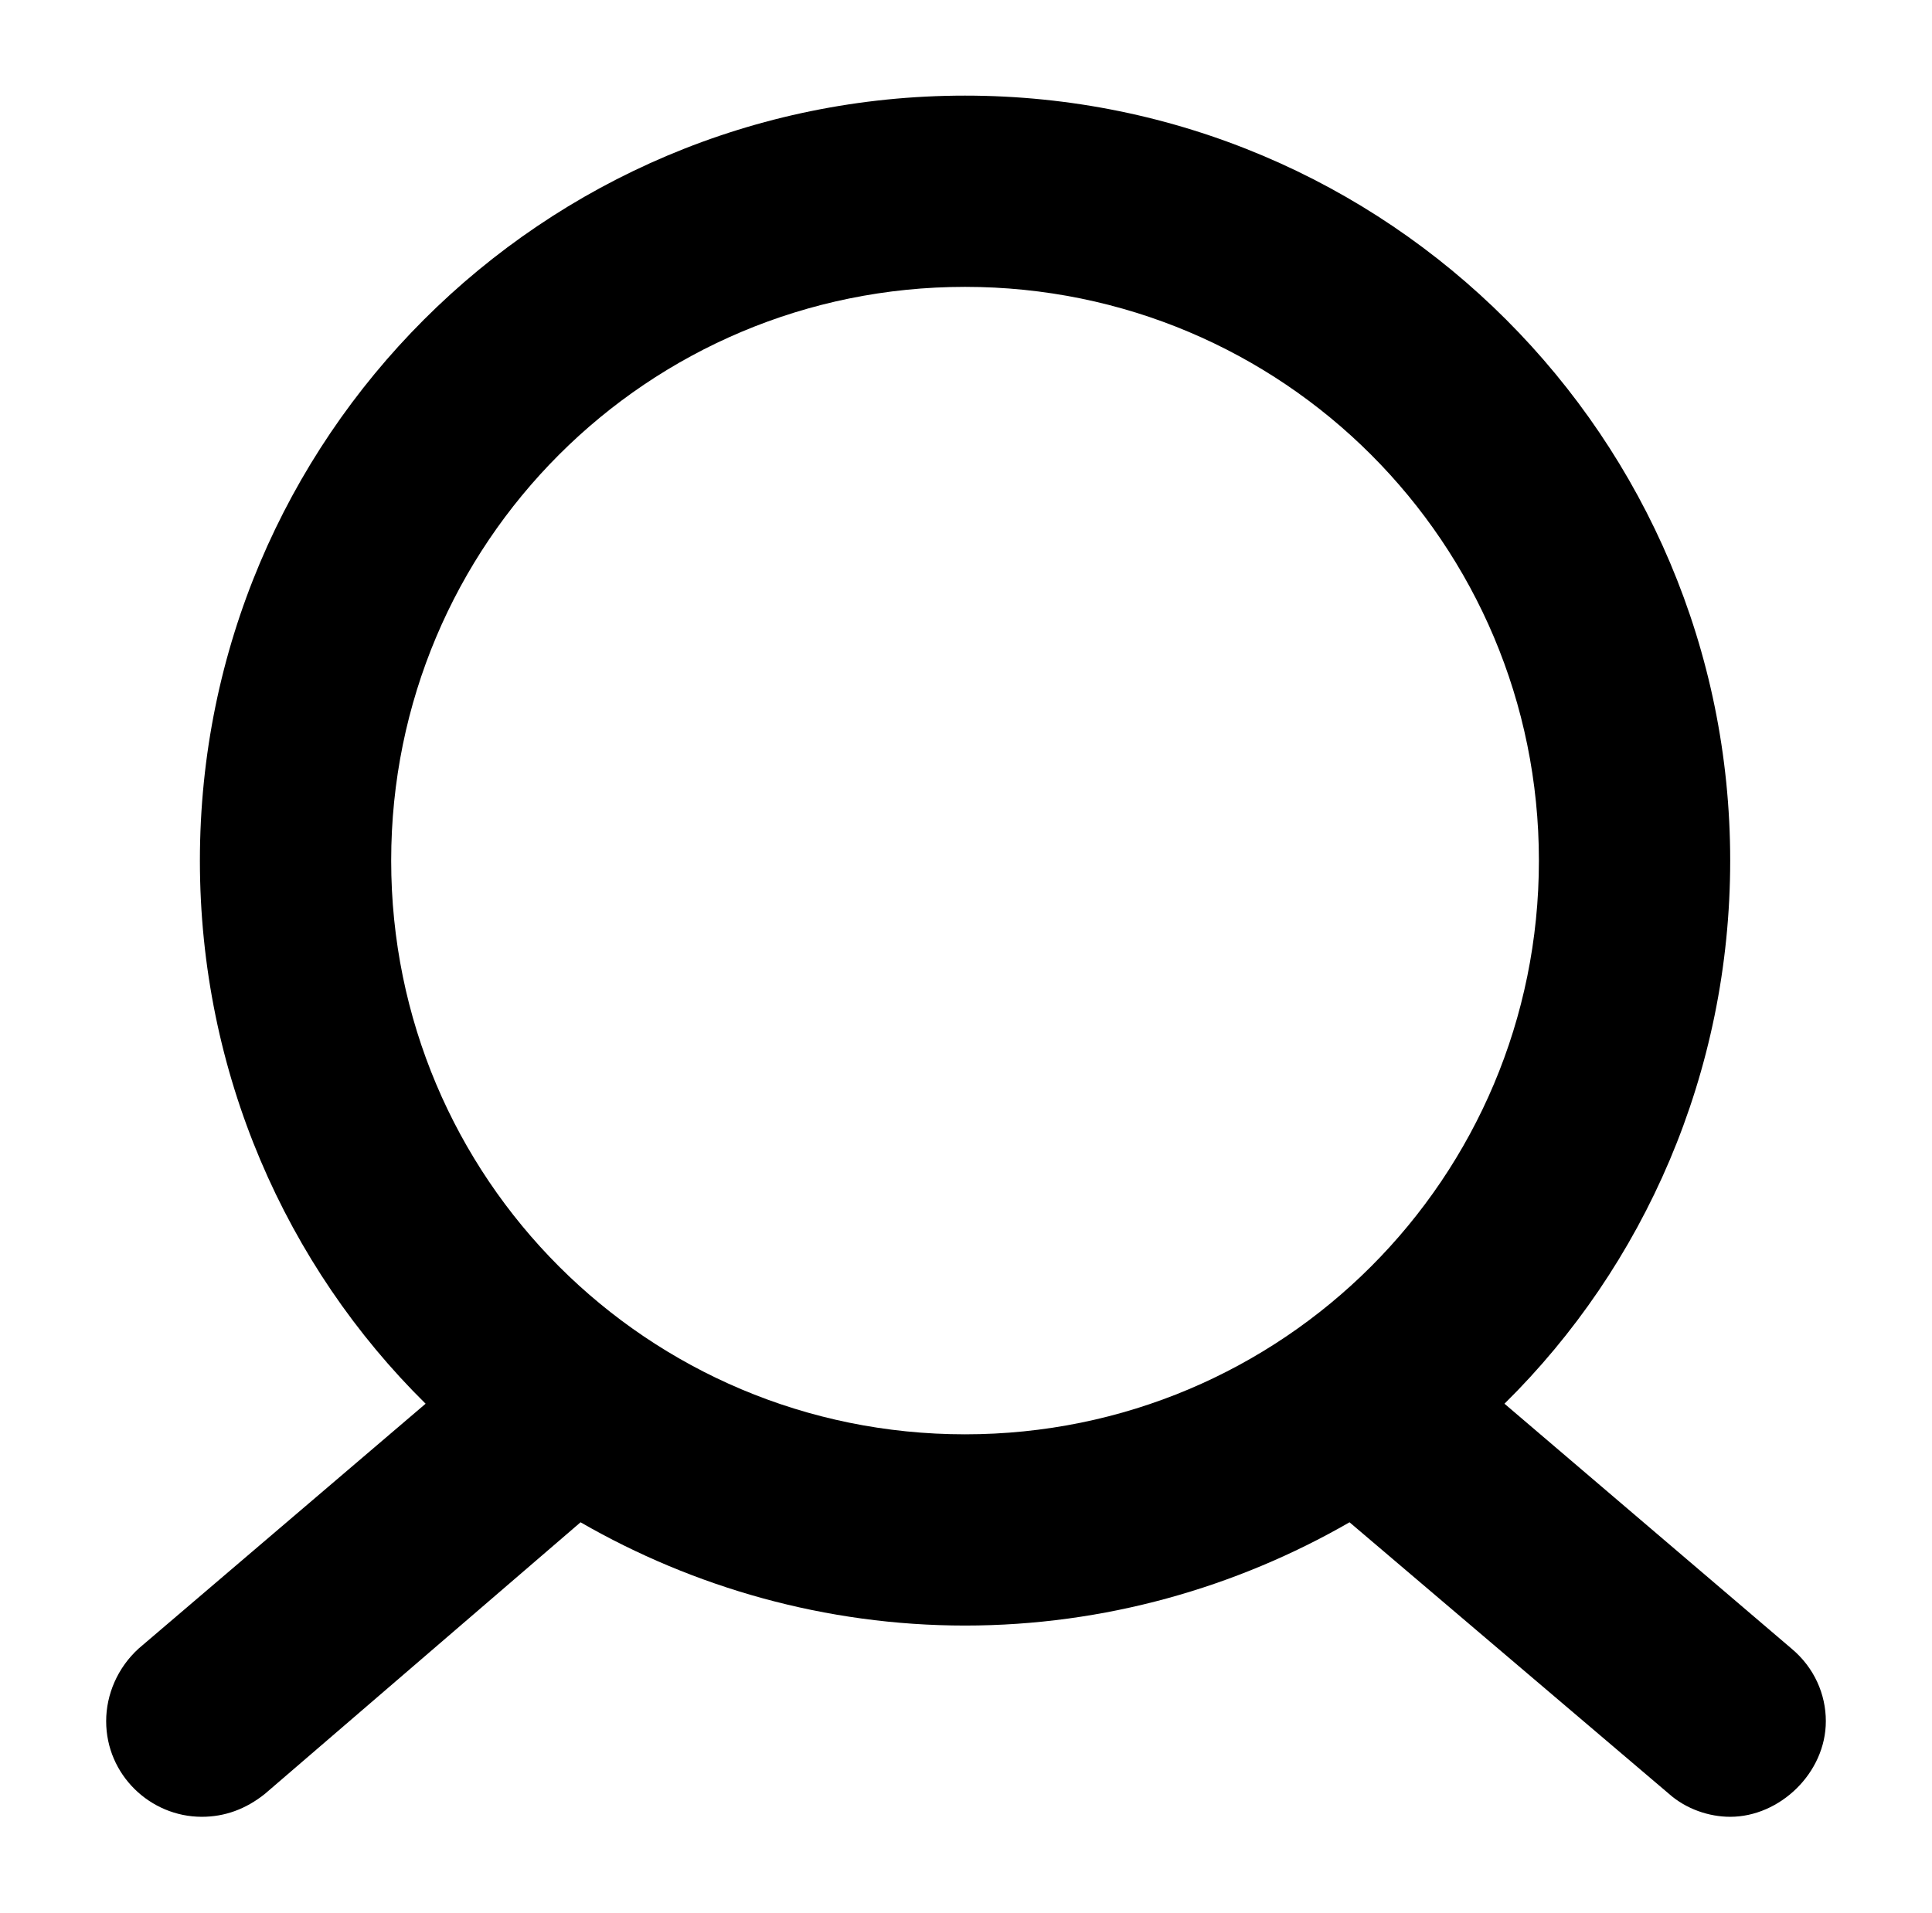
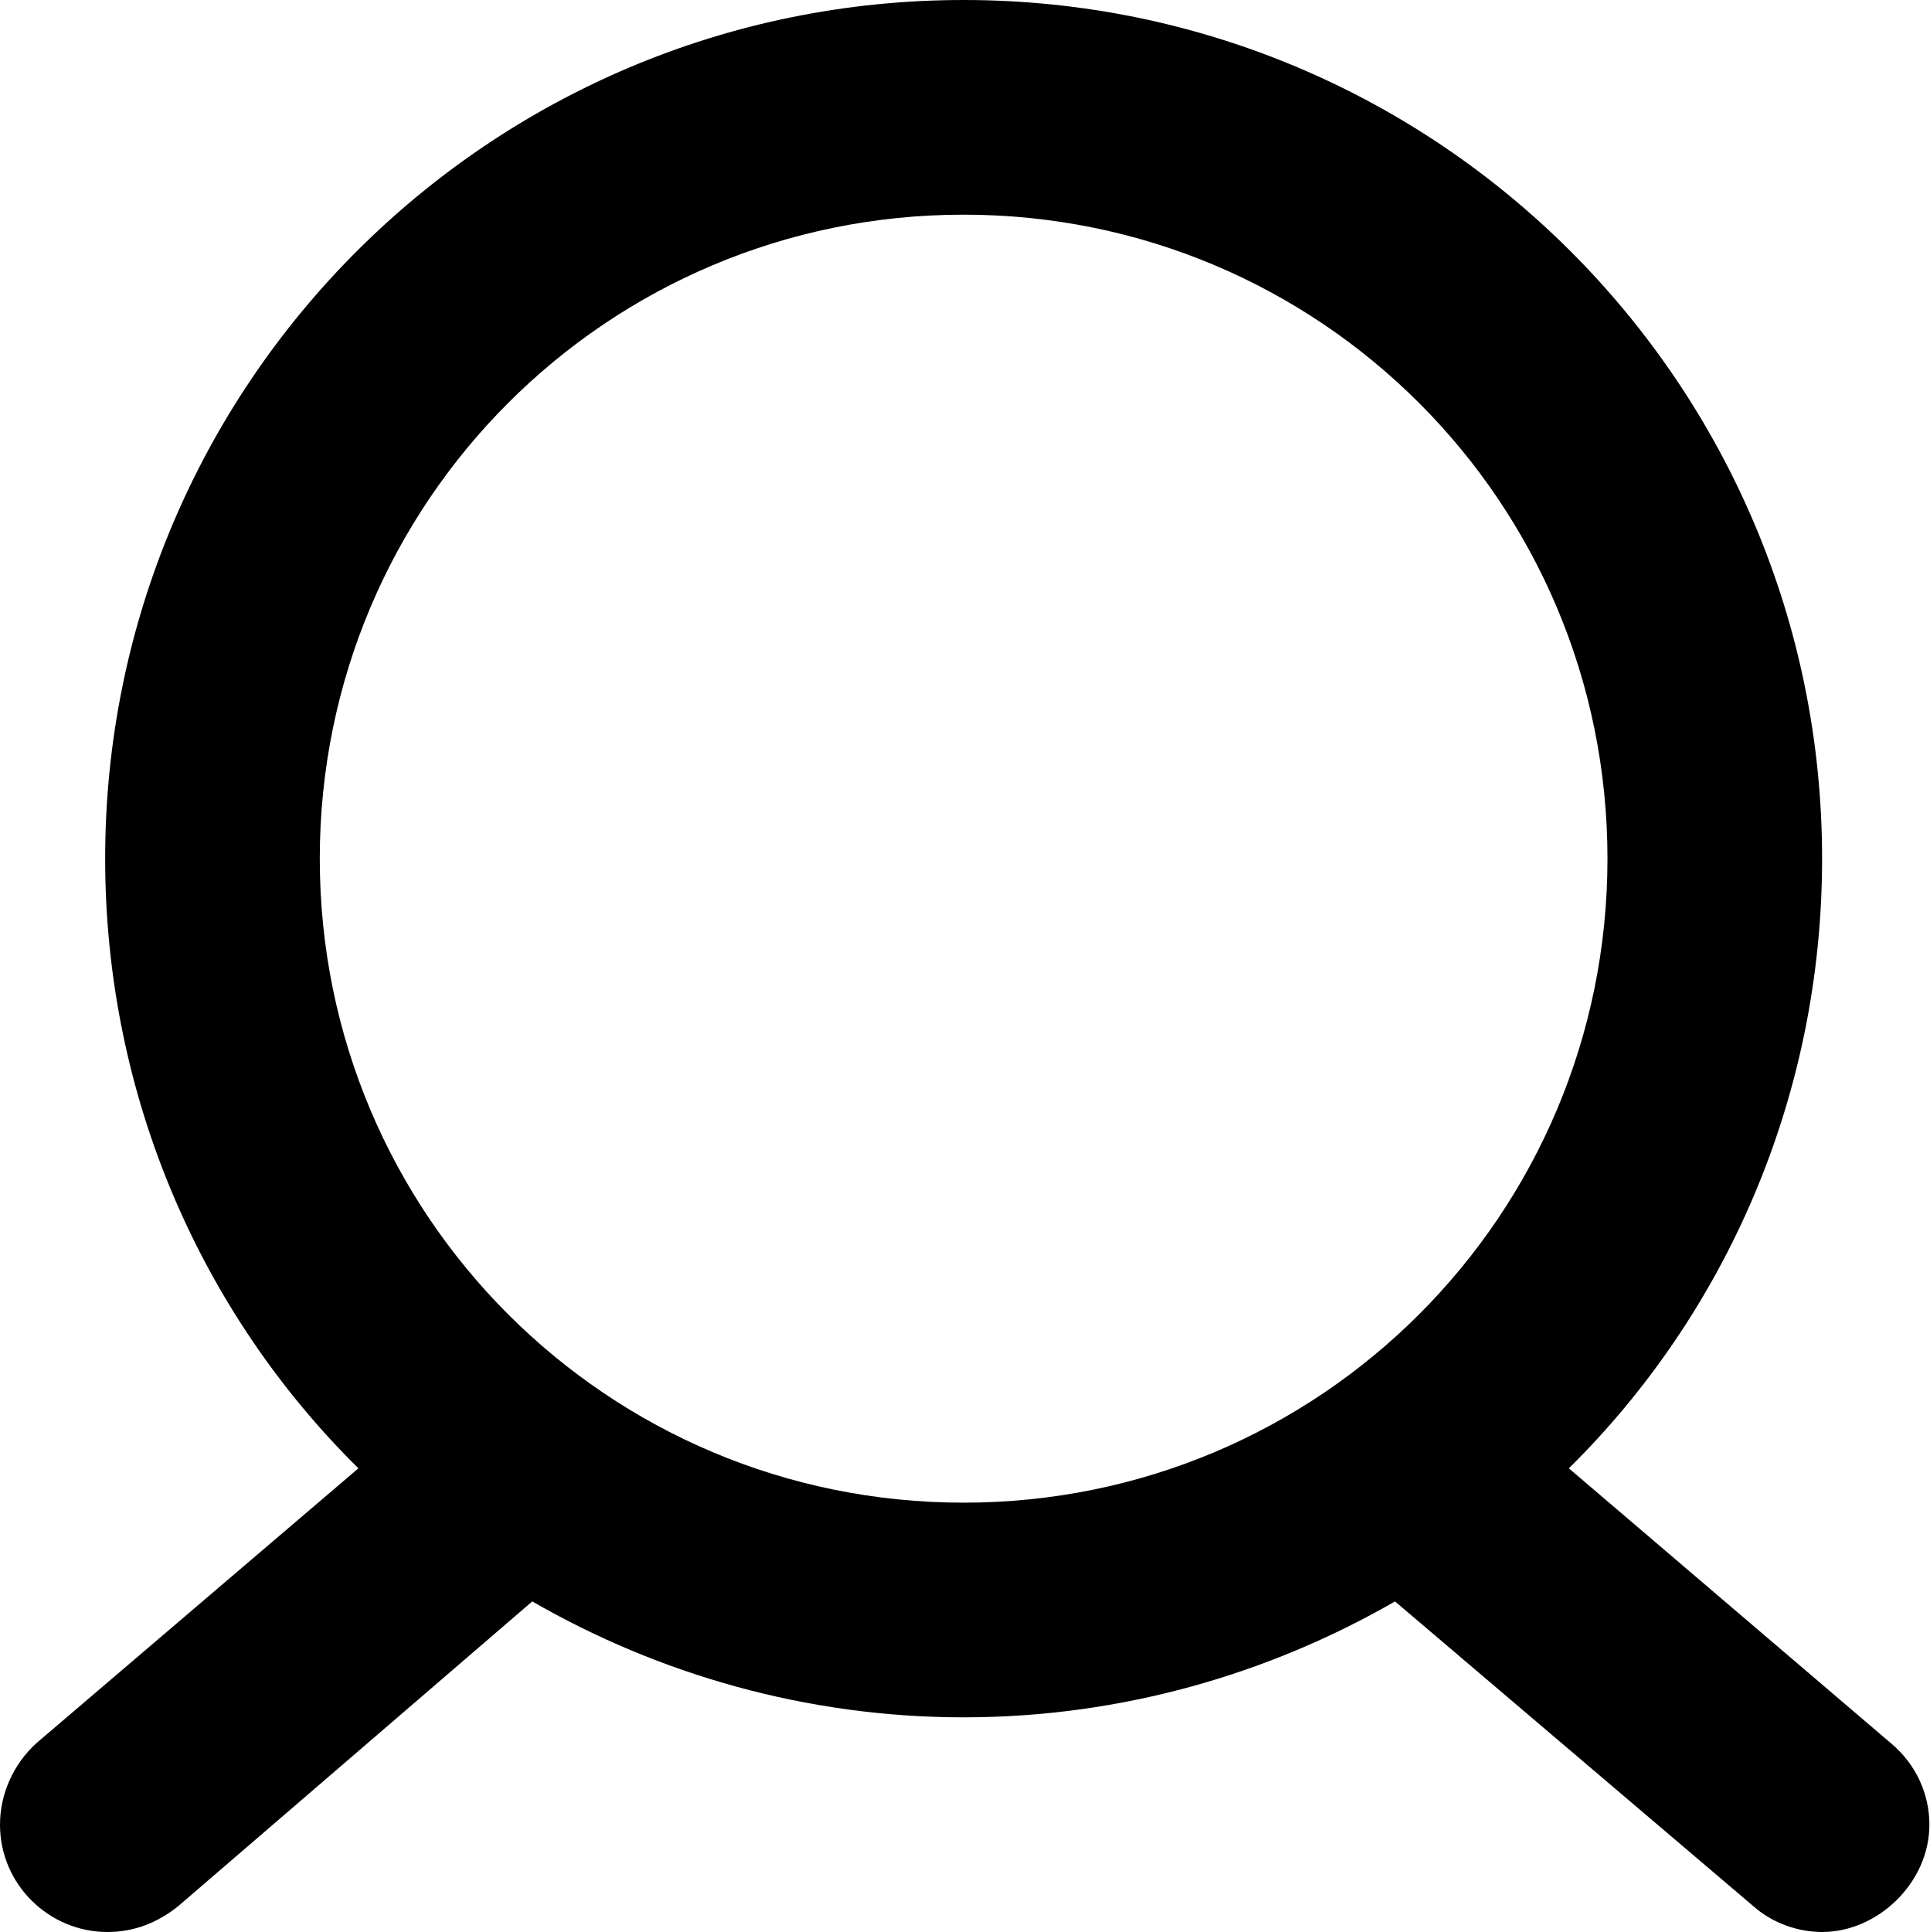
- <svg xmlns="http://www.w3.org/2000/svg" version="1.1" viewBox="-10 0 1010 1000" id="svg1">
+ <svg xmlns="http://www.w3.org/2000/svg" version="1.1" viewBox="0 0 899 900" id="svg1" width="899" height="900">
  <defs id="defs1" />
-   <path fill="currentColor" d="m 194.5,450 c 0,166 134,300 300,300 166,0 300,-134 300,-300 0,-166 -134,-300 -300,-300 -166,0 -300,134 -300,300 z m -99,500 c -27,0 -50,-22 -50,-50 0,-14 6,-28 17,-38 l 150,-128 c -73,-72 -118,-173 -118,-284 0,-221 179,-400 400,-400 221,0 400,179 400,400 0,111 -45,212 -118,284 l 150,128 c 12,10 18,24 18,38 0,27 -24,50 -50,50 -11,0 -23,-4 -32,-12 l -167,-142 c -59,34 -128,54 -201,54 -73,0 -142,-20 -201,-54 l -165,142 c -10,8 -21,12 -33,12 z" id="path1" />
+   <path fill="currentColor" d="M 149,400 C 149,566 283,700 449,700 615,700 749,566 749,400 749,234 615,100 449,100 283,100 149,234 149,400 Z M 50,900 C 23,900 0,878 0,850 0,836 6,822 17,812 L 167,684 C 94,612 49,511 49,400 49,179 228,0 449,0 670,0 849,179 849,400 849,511 804,612 731,684 l 150,128 c 12,10 18,24 18,38 0,27 -24,50 -50,50 -11,0 -23,-4 -32,-12 L 650,746 c -59,34 -128,54 -201,54 -73,0 -142,-20 -201,-54 L 83,888 c -10,8 -21,12 -33,12 z" id="path1" />
</svg>
